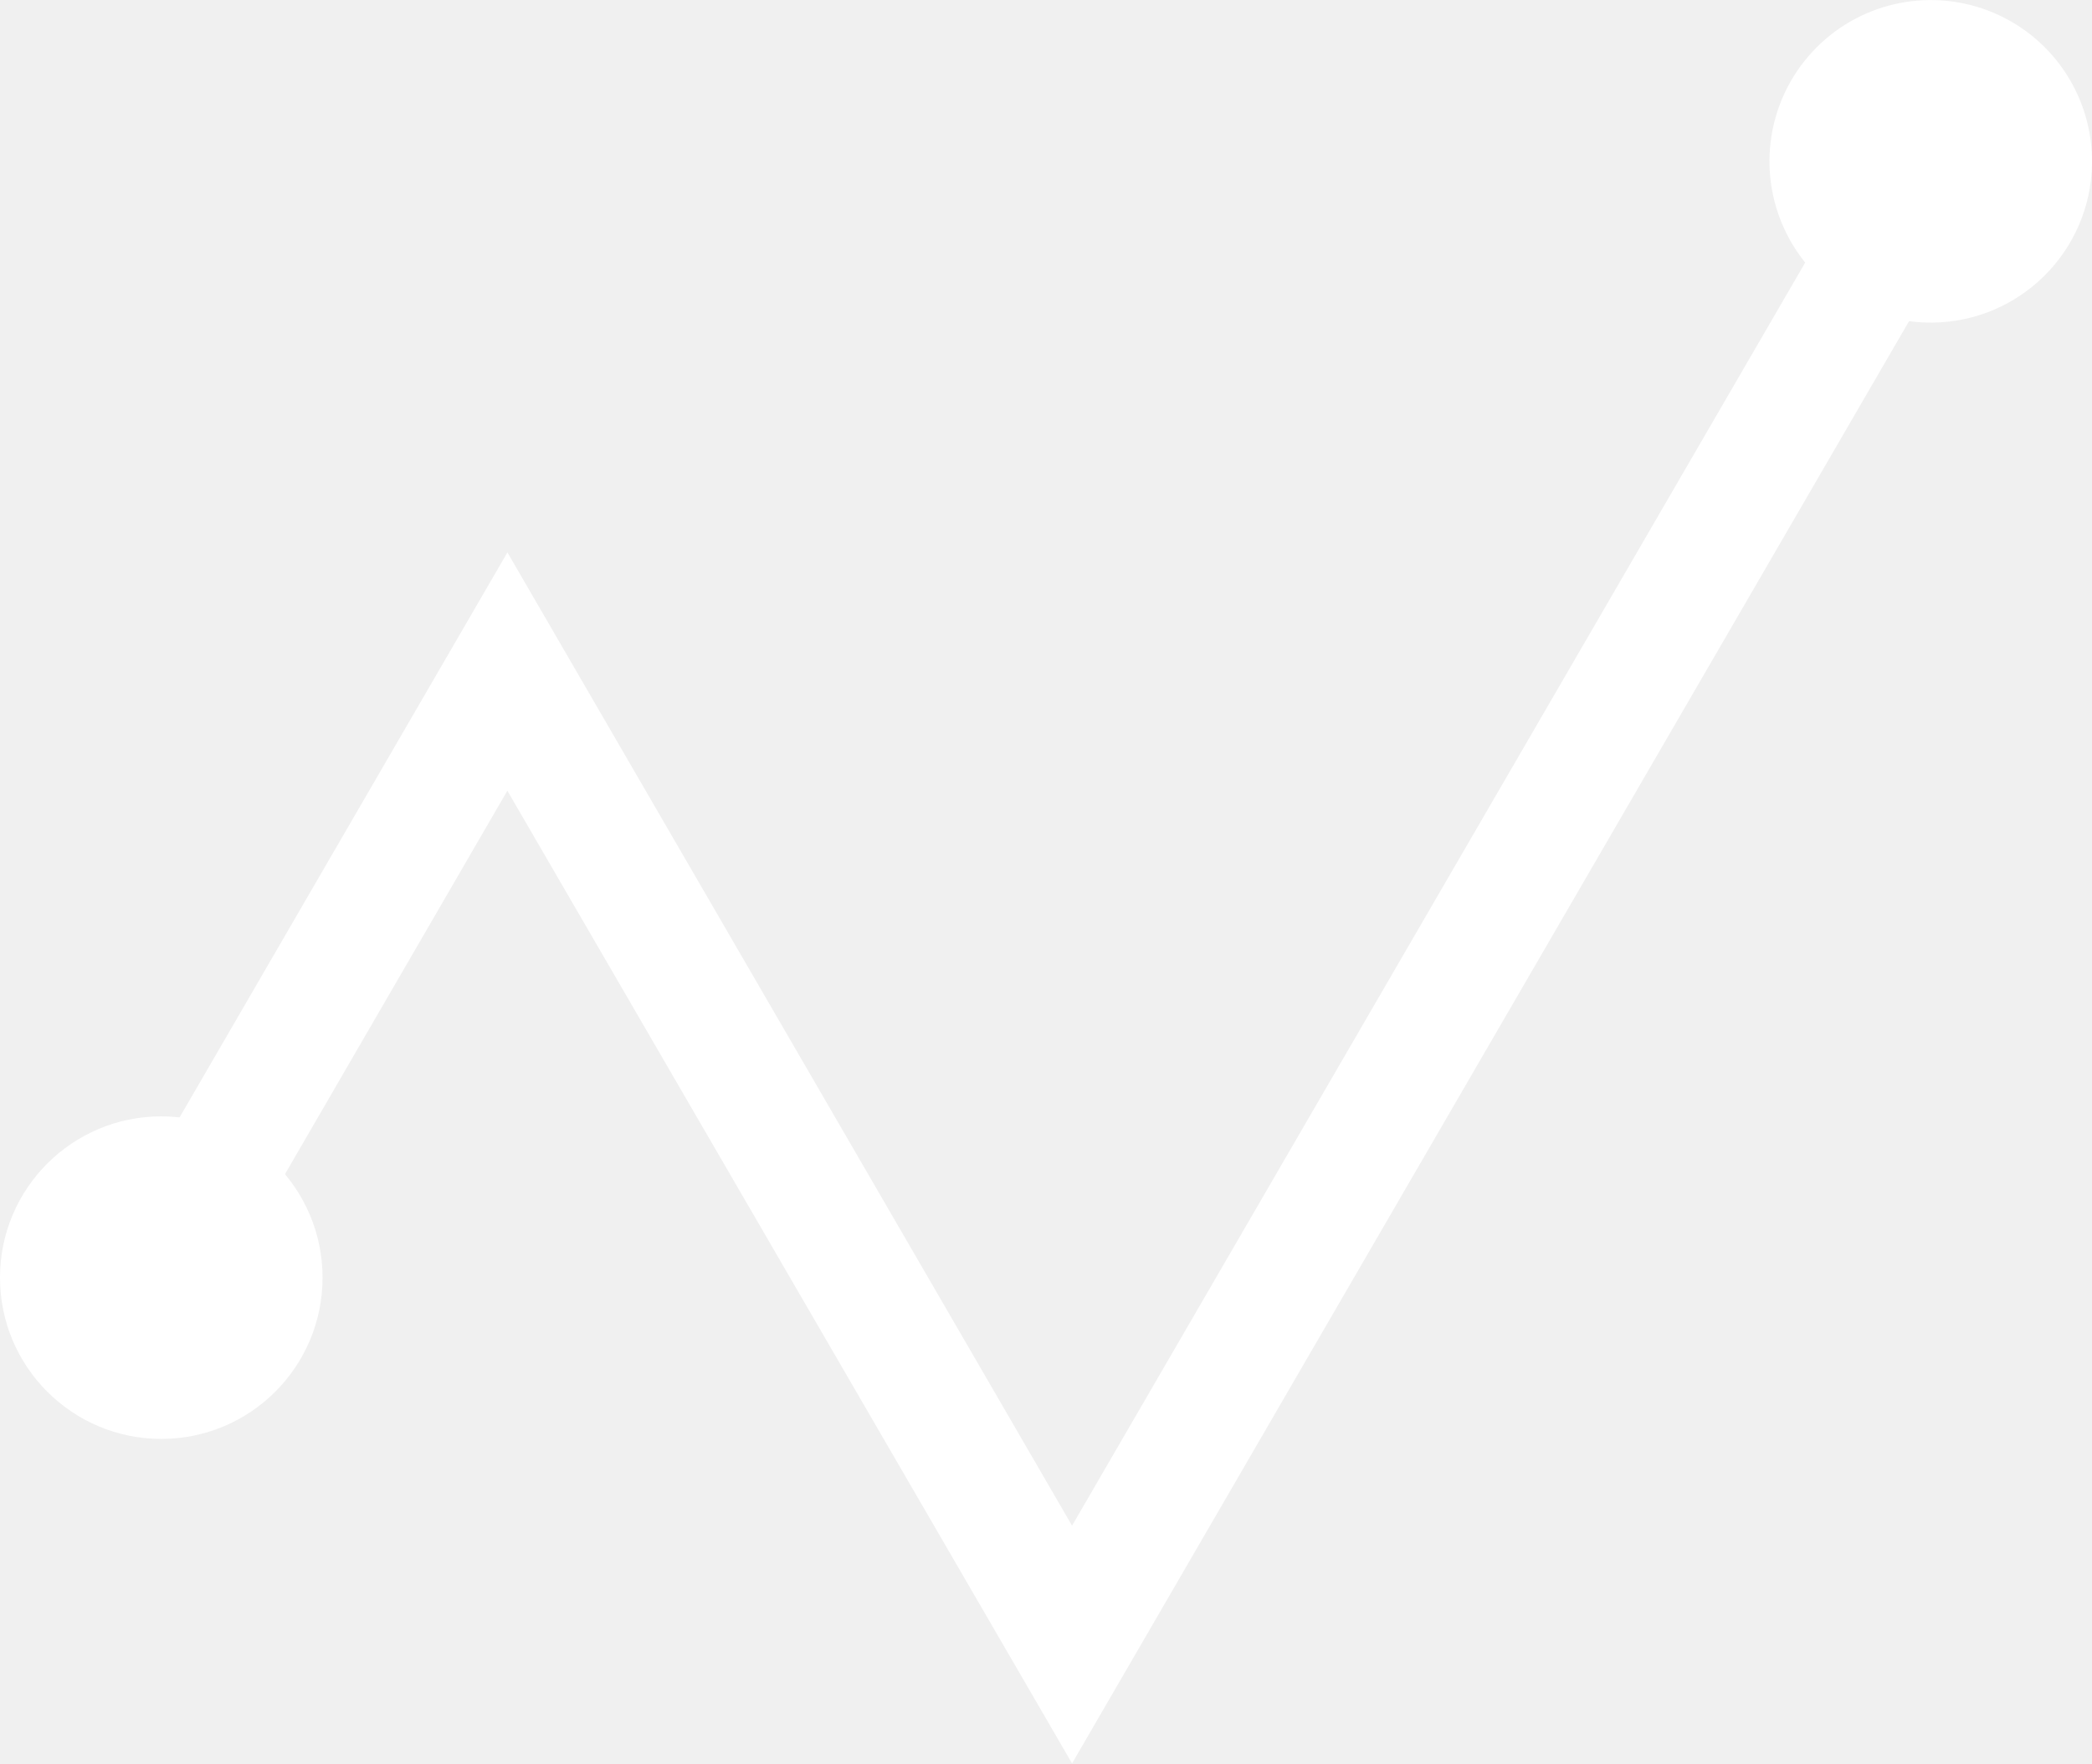
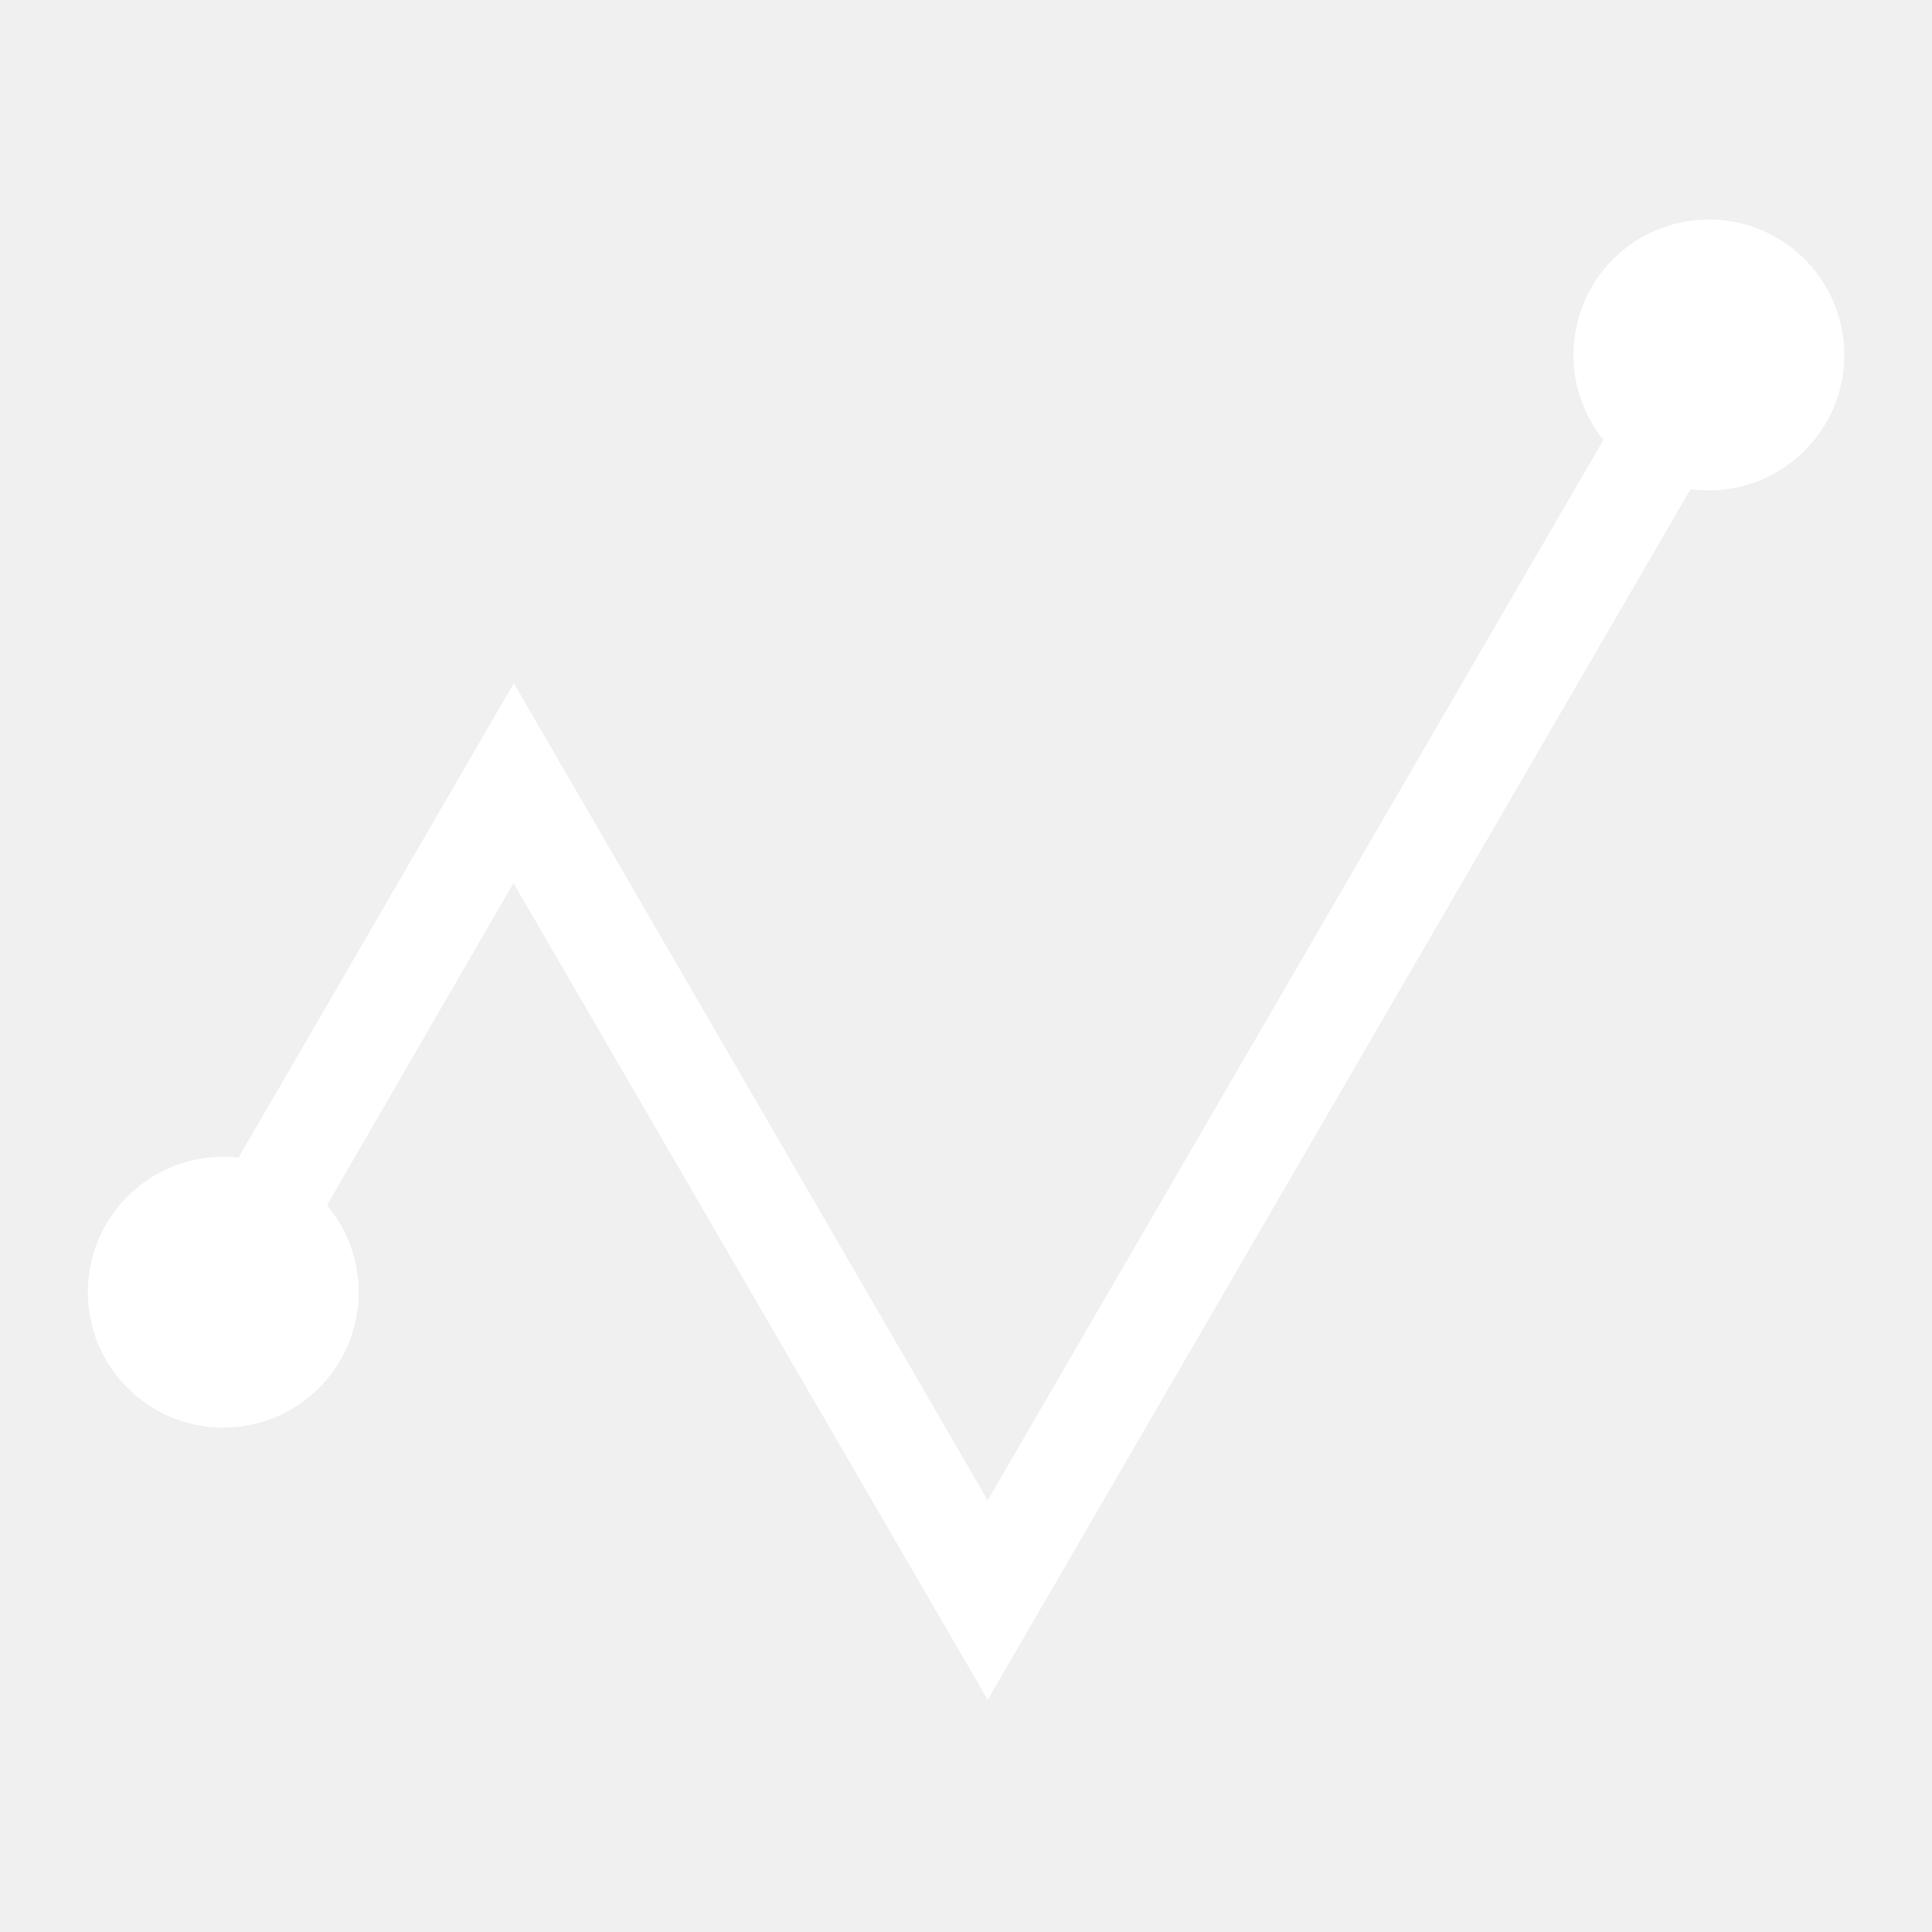
- <svg xmlns="http://www.w3.org/2000/svg" width="40.433" height="34.082" viewBox="0 0 40.433 34.082">
-   <defs>
-     <style>.a{fill:#fff;}</style>
-   </defs>
-   <g transform="translate(0 0)">
-     <g transform="translate(0 0)">
-       <path class="a" d="M21.305,34.842l-10.914-18.8L4.541,26.129l-2-1.162,7.851-13.531L21.305,30.247,36.946,3.3l1.994,1.155Z" transform="translate(-0.585 -0.76)" />
-       <path class="a" d="M47.586,6.235a3.117,3.117,0,1,1,3.079-3.079A3.117,3.117,0,0,1,47.586,6.235Z" transform="translate(-10.232 0)" />
-       <path class="a" d="M3.117,34.265a3.117,3.117,0,1,1,3.117-3.117,3.117,3.117,0,0,1-3.117,3.117Z" transform="translate(0 -6.455)" />
+ <svg xmlns="http://www.w3.org/2000/svg" width="44" height="44" viewBox="0 0 44 44">
+   <g id="Group_253" data-name="Group 253" transform="translate(-4981 -4266)">
+     <rect id="Rectangle_134" data-name="Rectangle 134" width="44" height="44" transform="translate(4981 4266)" fill="none" />
+     <g id="products-stock" transform="translate(4983 4270.999)">
+       <g id="Group_245" data-name="Group 245" transform="translate(0 0.001)">
+         <path id="Path_221" data-name="Path 221" d="M21.1,34.5l-10.8-18.6L4.52,25.884l-1.979-1.15,7.767-13.386L21.1,29.958,36.577,3.3,38.55,4.443Z" transform="translate(-0.606 -0.788)" fill="#fff" />
+         <path id="Path_222" data-name="Path 222" d="M47.552,6.168A3.084,3.084,0,1,1,50.6,3.122a3.084,3.084,0,0,1-3.046,3.046Z" transform="translate(-10.598 -0.001)" fill="#fff" />
+         <path id="Path_223" data-name="Path 223" d="M3.084,34.2a3.084,3.084,0,1,1,3.084-3.084A3.084,3.084,0,0,1,3.084,34.2Z" transform="translate(0 -6.687)" fill="#fff" />
+       </g>
    </g>
  </g>
</svg>
